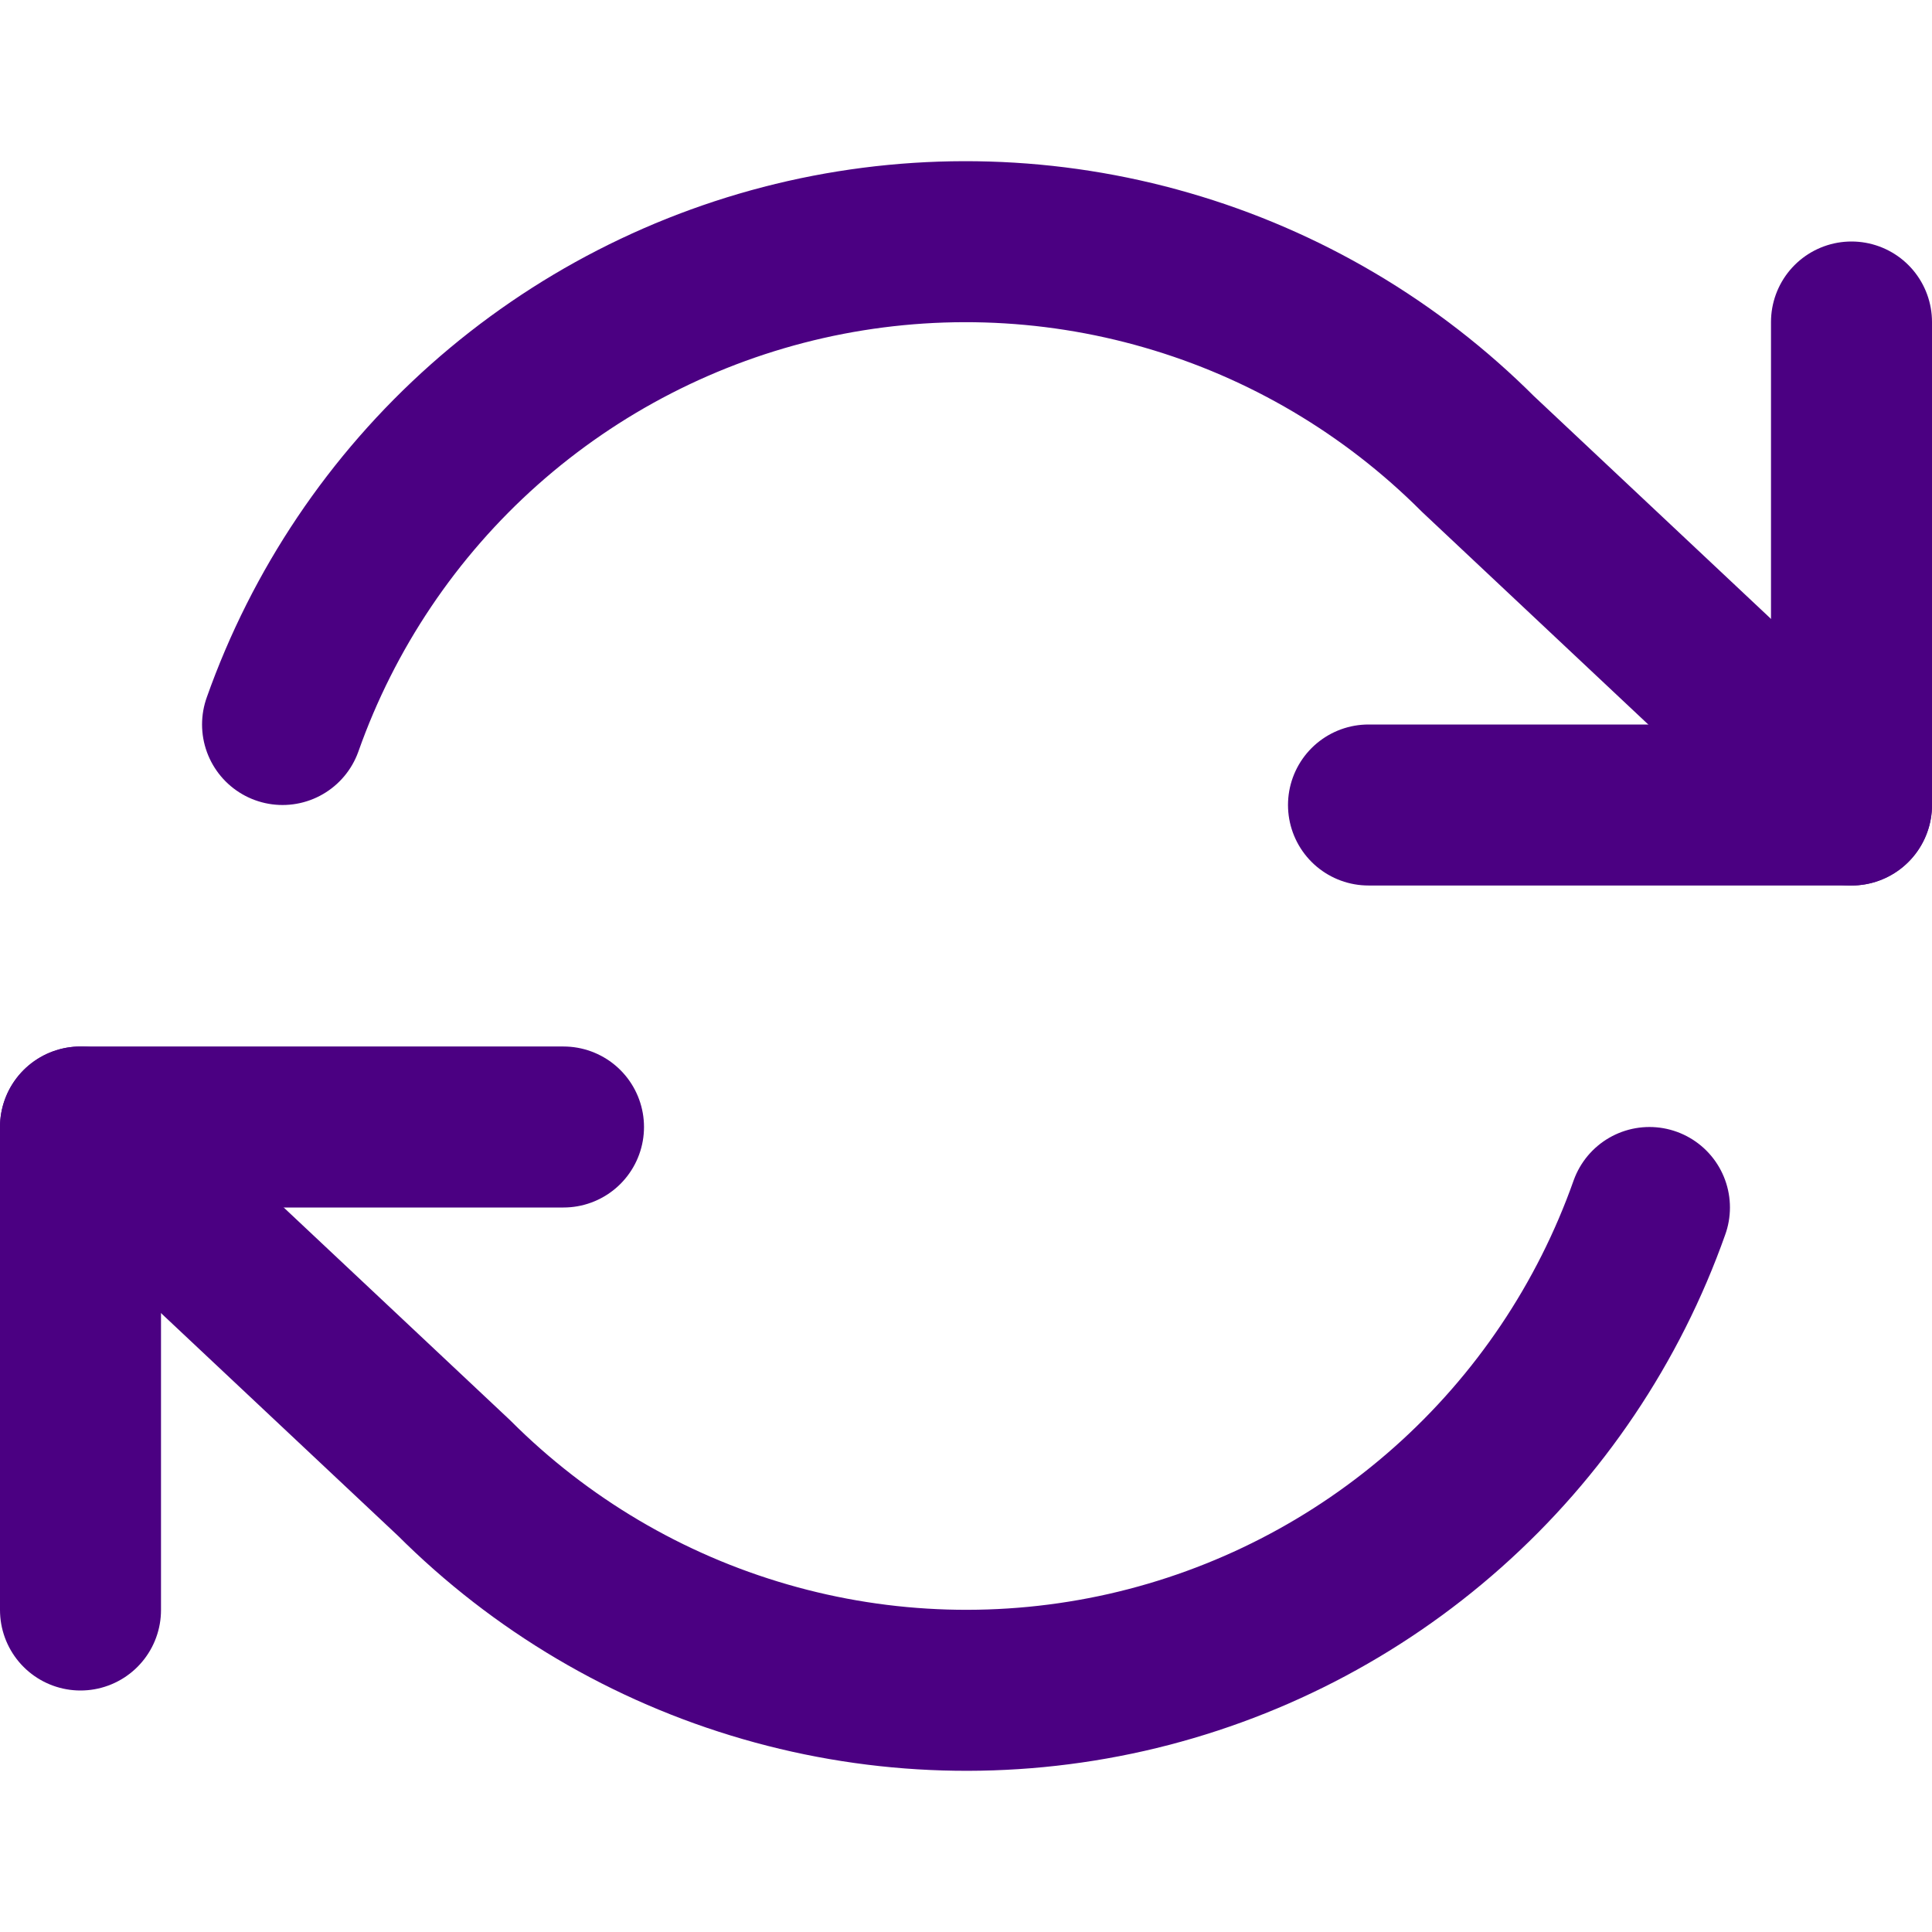
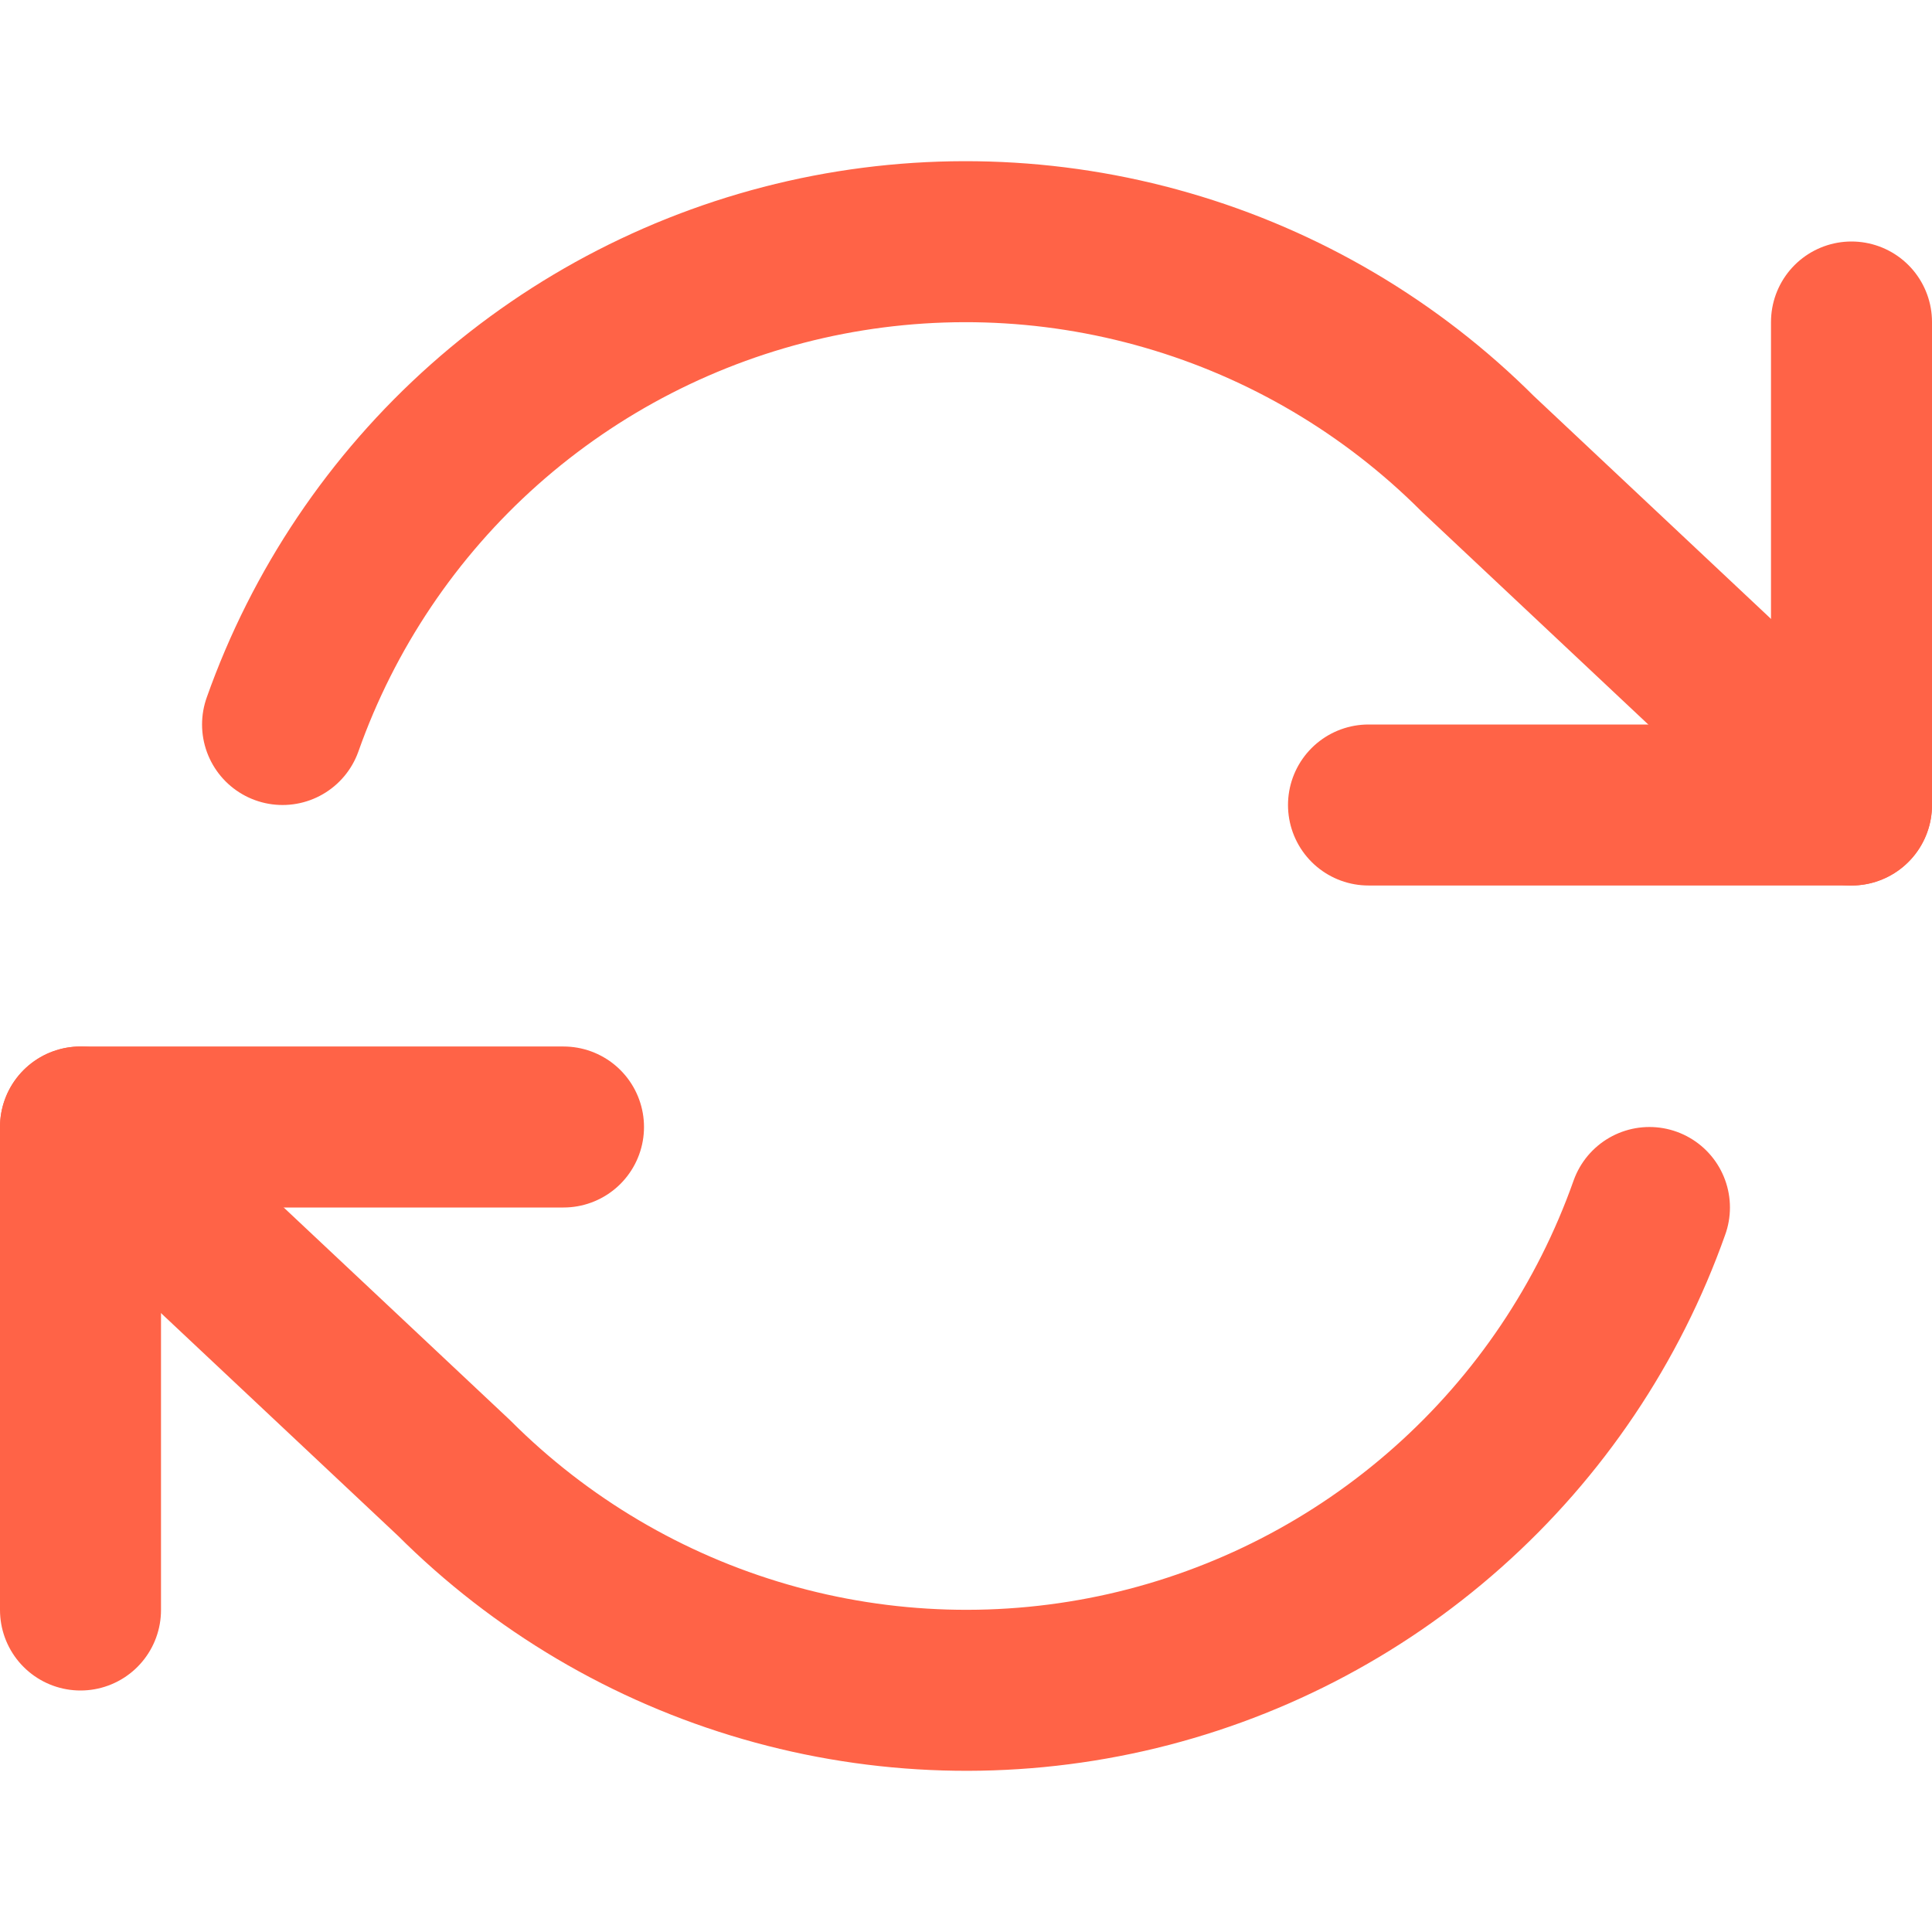
<svg xmlns="http://www.w3.org/2000/svg" width="24" height="24" viewBox="0 0 24 24" fill="none">
-   <path d="M23 4V10H17" stroke="#4B0082" stroke-width="2" stroke-linecap="round" stroke-linejoin="round" />
-   <path d="M1 20V14H7" stroke="#4B0082" stroke-width="2" stroke-linecap="round" stroke-linejoin="round" />
-   <path d="M3.51 9C4.017 7.567 4.879 6.285 6.015 5.275C7.152 4.265 8.525 3.56 10.008 3.224C11.491 2.889 13.035 2.934 14.495 3.357C15.956 3.779 17.285 4.565 18.36 5.64L23 10M1 14L5.64 18.36C6.715 19.435 8.044 20.221 9.505 20.643C10.965 21.066 12.509 21.111 13.992 20.776C15.475 20.44 16.848 19.735 17.985 18.724C19.121 17.715 19.983 16.433 20.49 15" stroke="#4B0082" stroke-width="2" stroke-linecap="round" stroke-linejoin="round" />
+   <path d="M23 4V10H17" stroke="tomato" stroke-width="2" stroke-linecap="round" stroke-linejoin="round" />
+   <path d="M1 20V14H7" stroke="tomato" stroke-width="2" stroke-linecap="round" stroke-linejoin="round" />
+   <path d="M3.51 9C4.017 7.567 4.879 6.285 6.015 5.275C7.152 4.265 8.525 3.56 10.008 3.224C11.491 2.889 13.035 2.934 14.495 3.357C15.956 3.779 17.285 4.565 18.36 5.64L23 10M1 14L5.64 18.36C6.715 19.435 8.044 20.221 9.505 20.643C10.965 21.066 12.509 21.111 13.992 20.776C15.475 20.44 16.848 19.735 17.985 18.724C19.121 17.715 19.983 16.433 20.49 15" stroke="tomato" stroke-width="2" stroke-linecap="round" stroke-linejoin="round" />
</svg>
